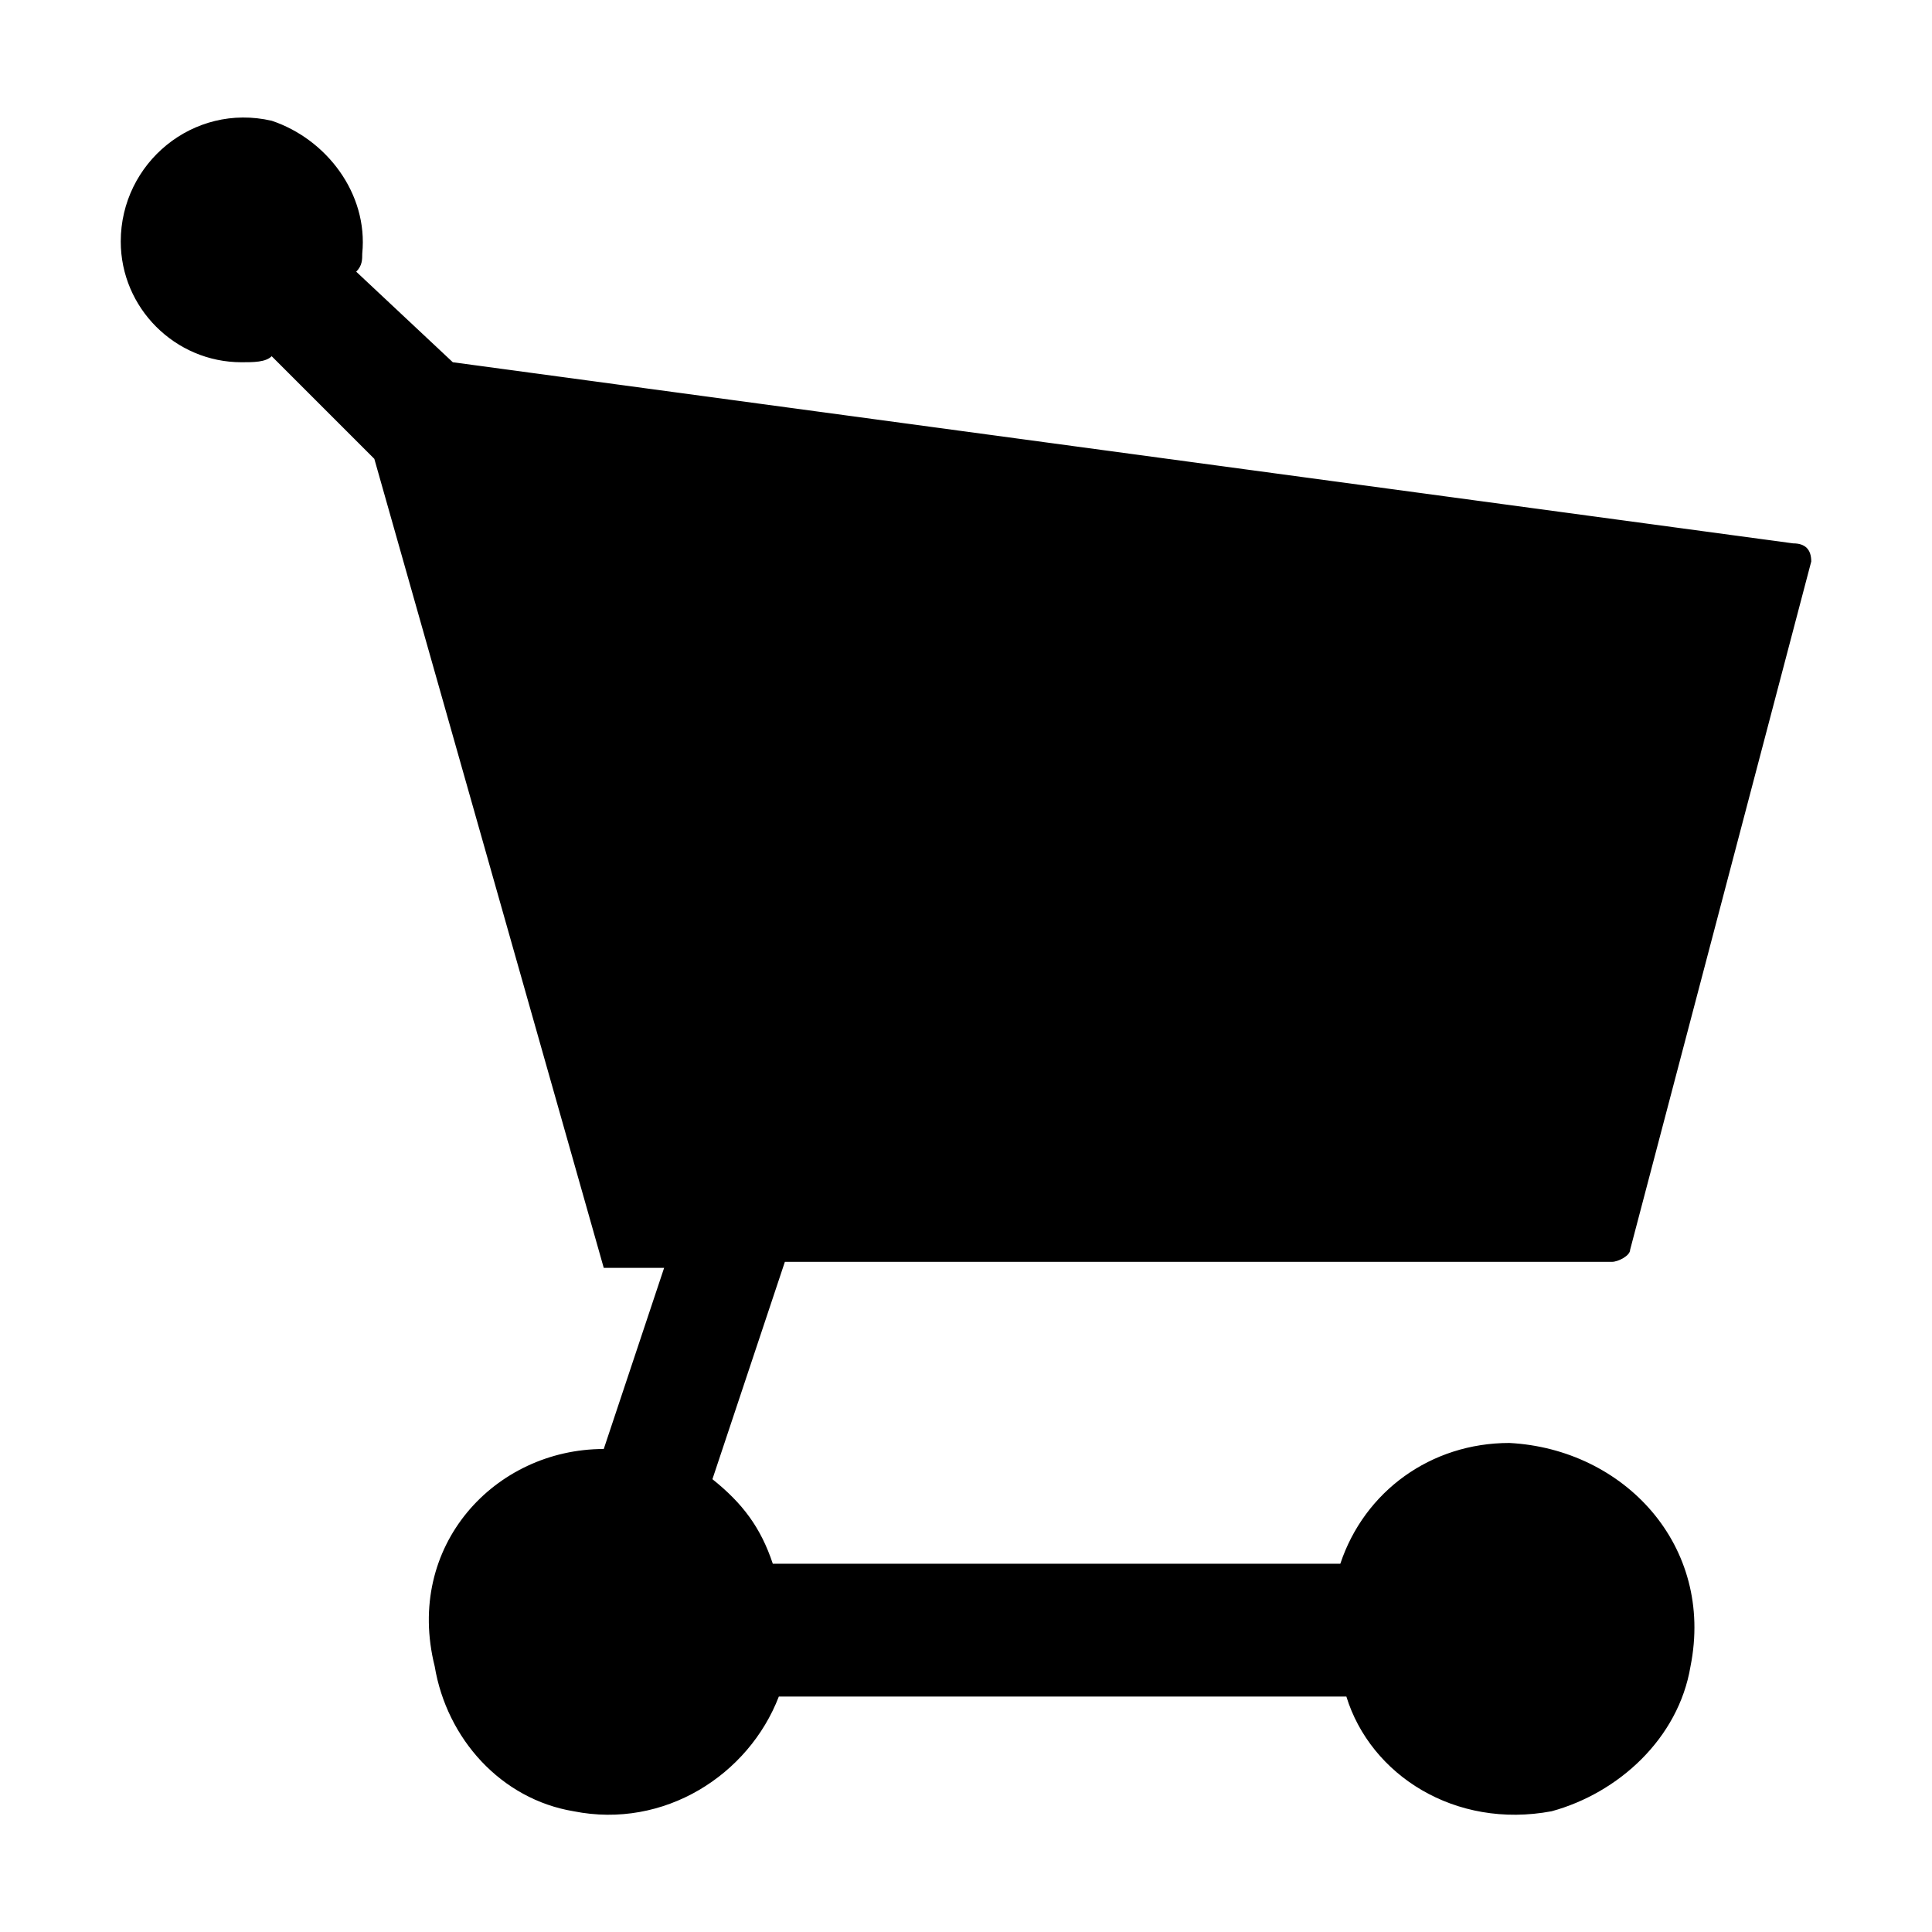
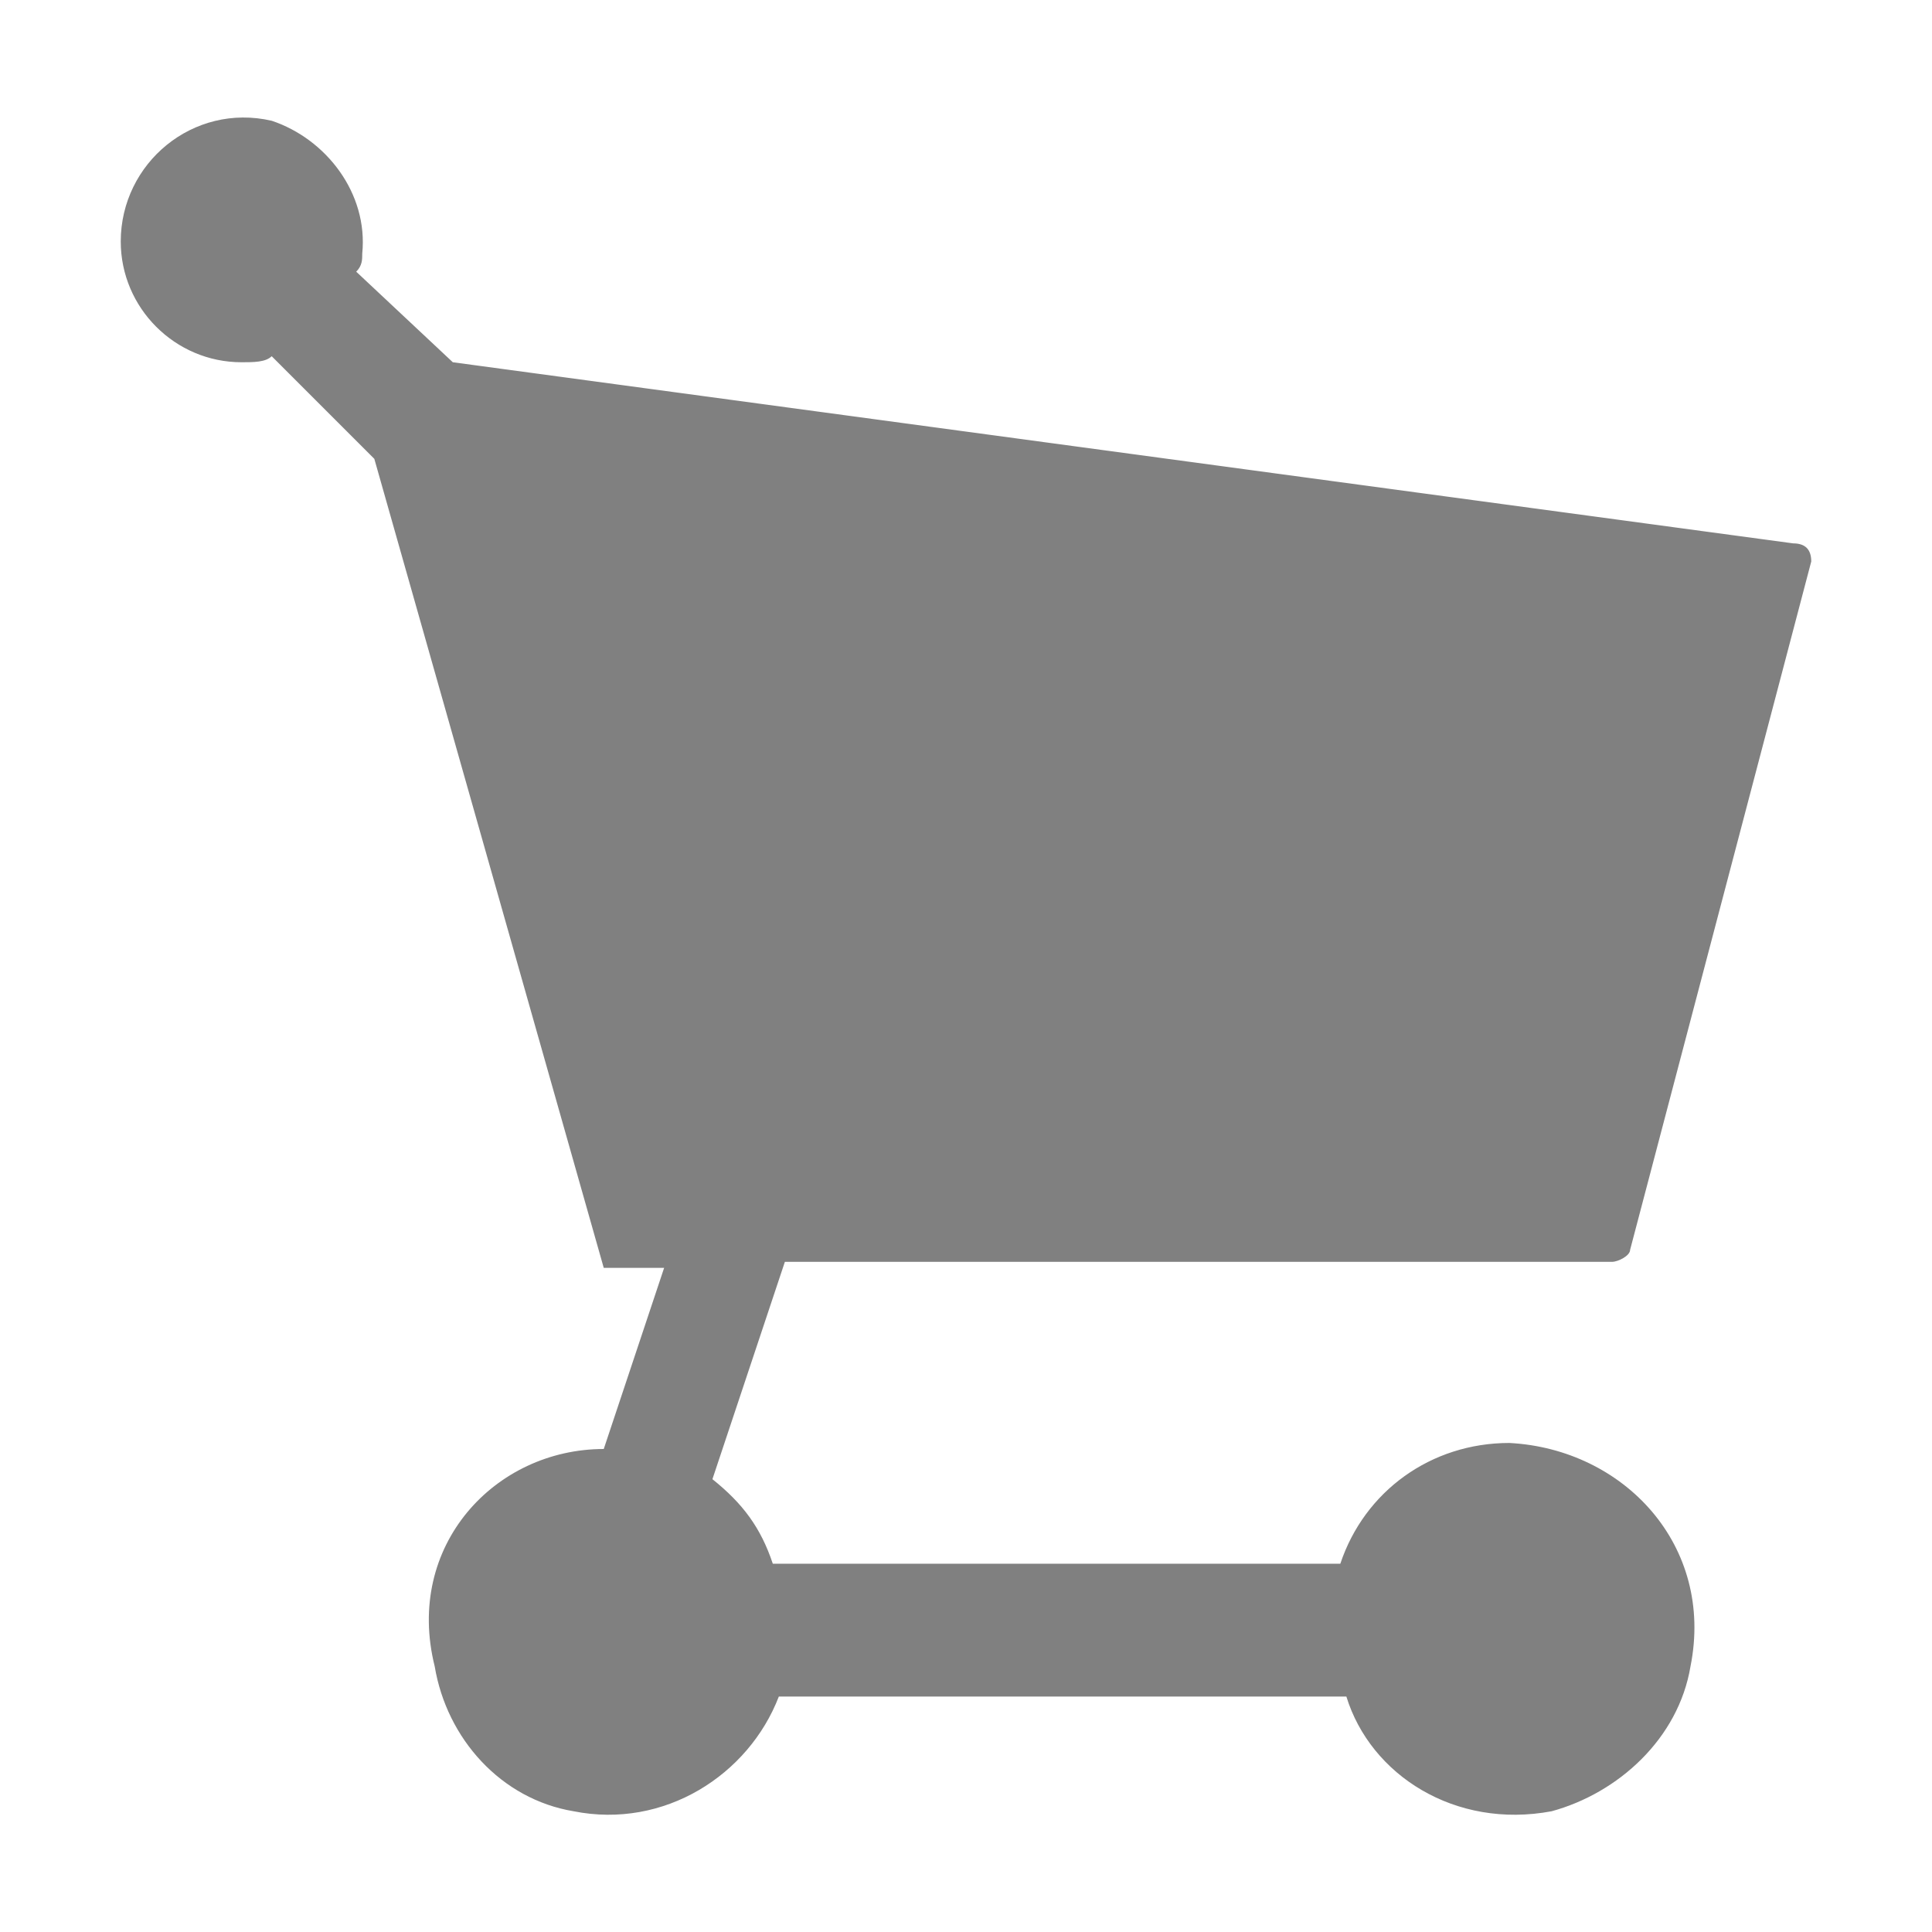
- <svg xmlns="http://www.w3.org/2000/svg" version="1.1" id="cart" x="0px" y="0px" viewBox="0 0 32 32" style="enable-background:new 0 0 32 32;" xml:space="preserve">
+ <svg xmlns="http://www.w3.org/2000/svg" version="1.1" fill="grey" id="cart" x="0px" y="0px" viewBox="0 0 32 32" style="enable-background:new 0 0 32 32;" xml:space="preserve">
  <g>
    <path d="M28,27.6c-0.2,1.2-1.2,2.1-2.3,2.4c-1.6,0.3-3-0.6-3.4-1.9h-9.4c-0.5,1.3-1.9,2.2-3.4,1.9c-1.2-0.2-2.1-1.2-2.3-2.4   C6.7,25.6,8.2,24,10,24l1-3h-1L6.2,7.6L4.5,5.9C4.4,6,4.2,6,4,6C2.9,6,2,5.1,2,4C2,2.7,3.2,1.7,4.5,2C5.4,2.3,6.1,3.2,6,4.2   c0,0.1,0,0.2-0.1,0.3L7.5,6L29.7,9C29.9,9,30,9.1,30,9.3l-3,11.4c0,0.1-0.2,0.2-0.3,0.2H13l-1.2,3.6c0.5,0.4,0.8,0.8,1,1.4h9.4   c0.4-1.2,1.5-2,2.8-2C26.9,24,28.4,25.6,28,27.6z" />
  </g>
</svg>
